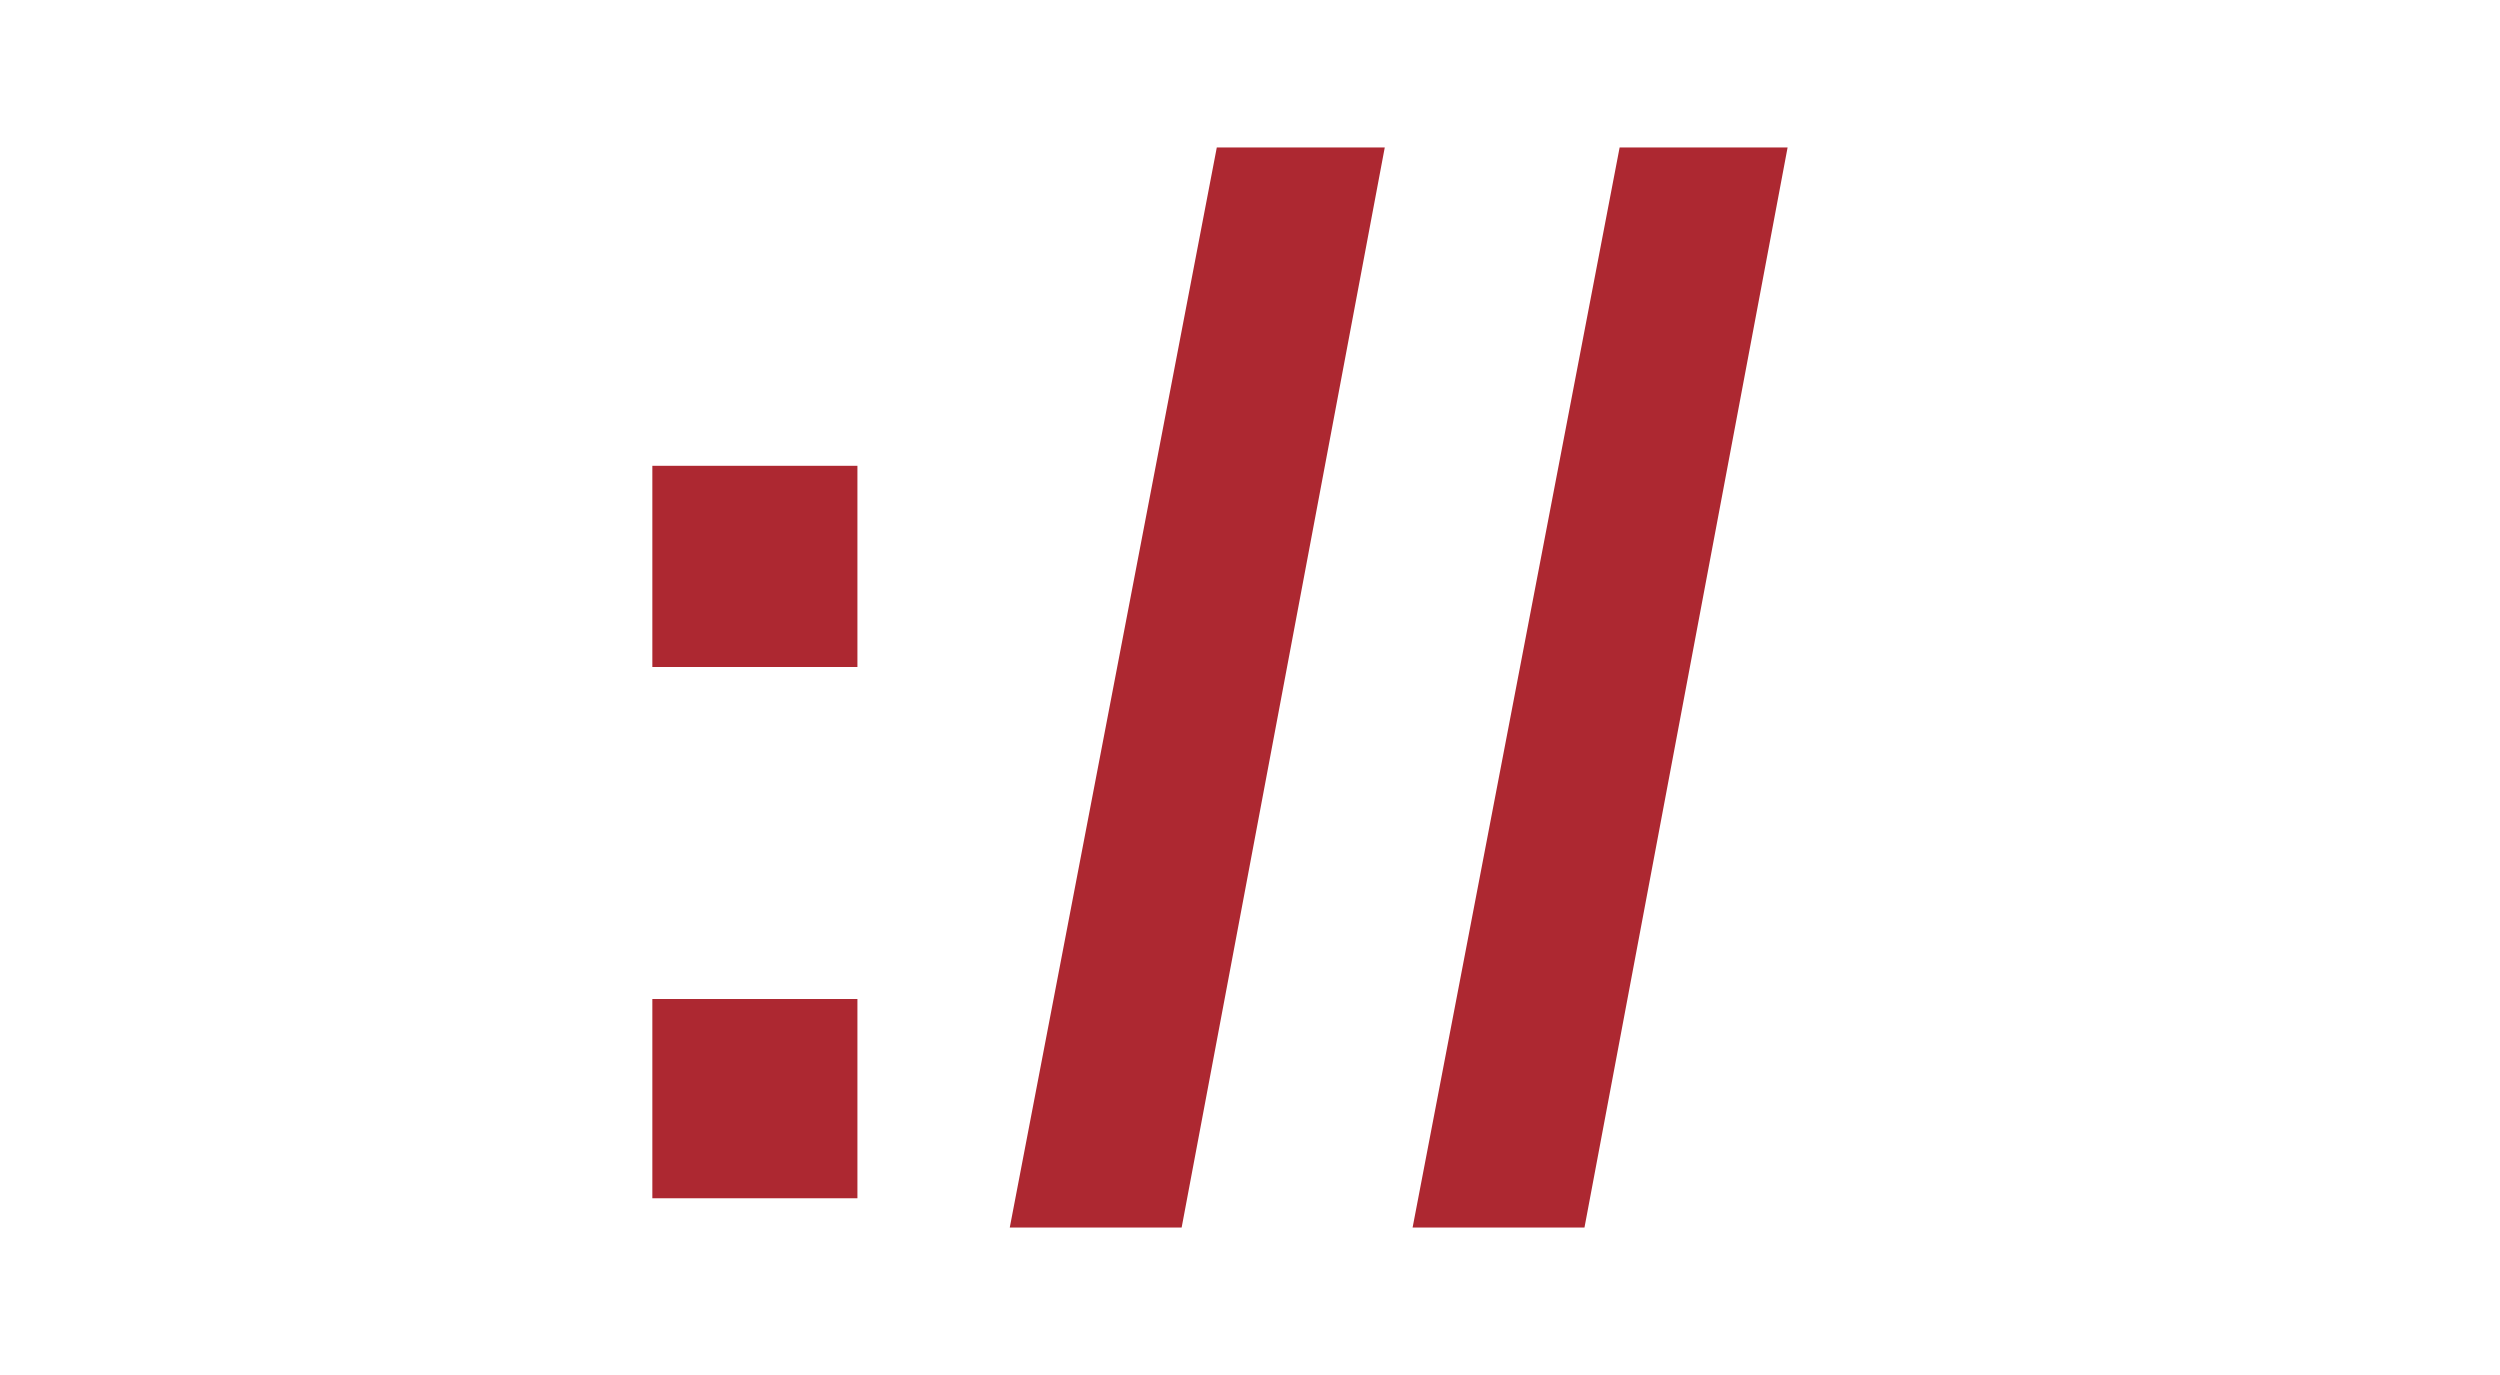
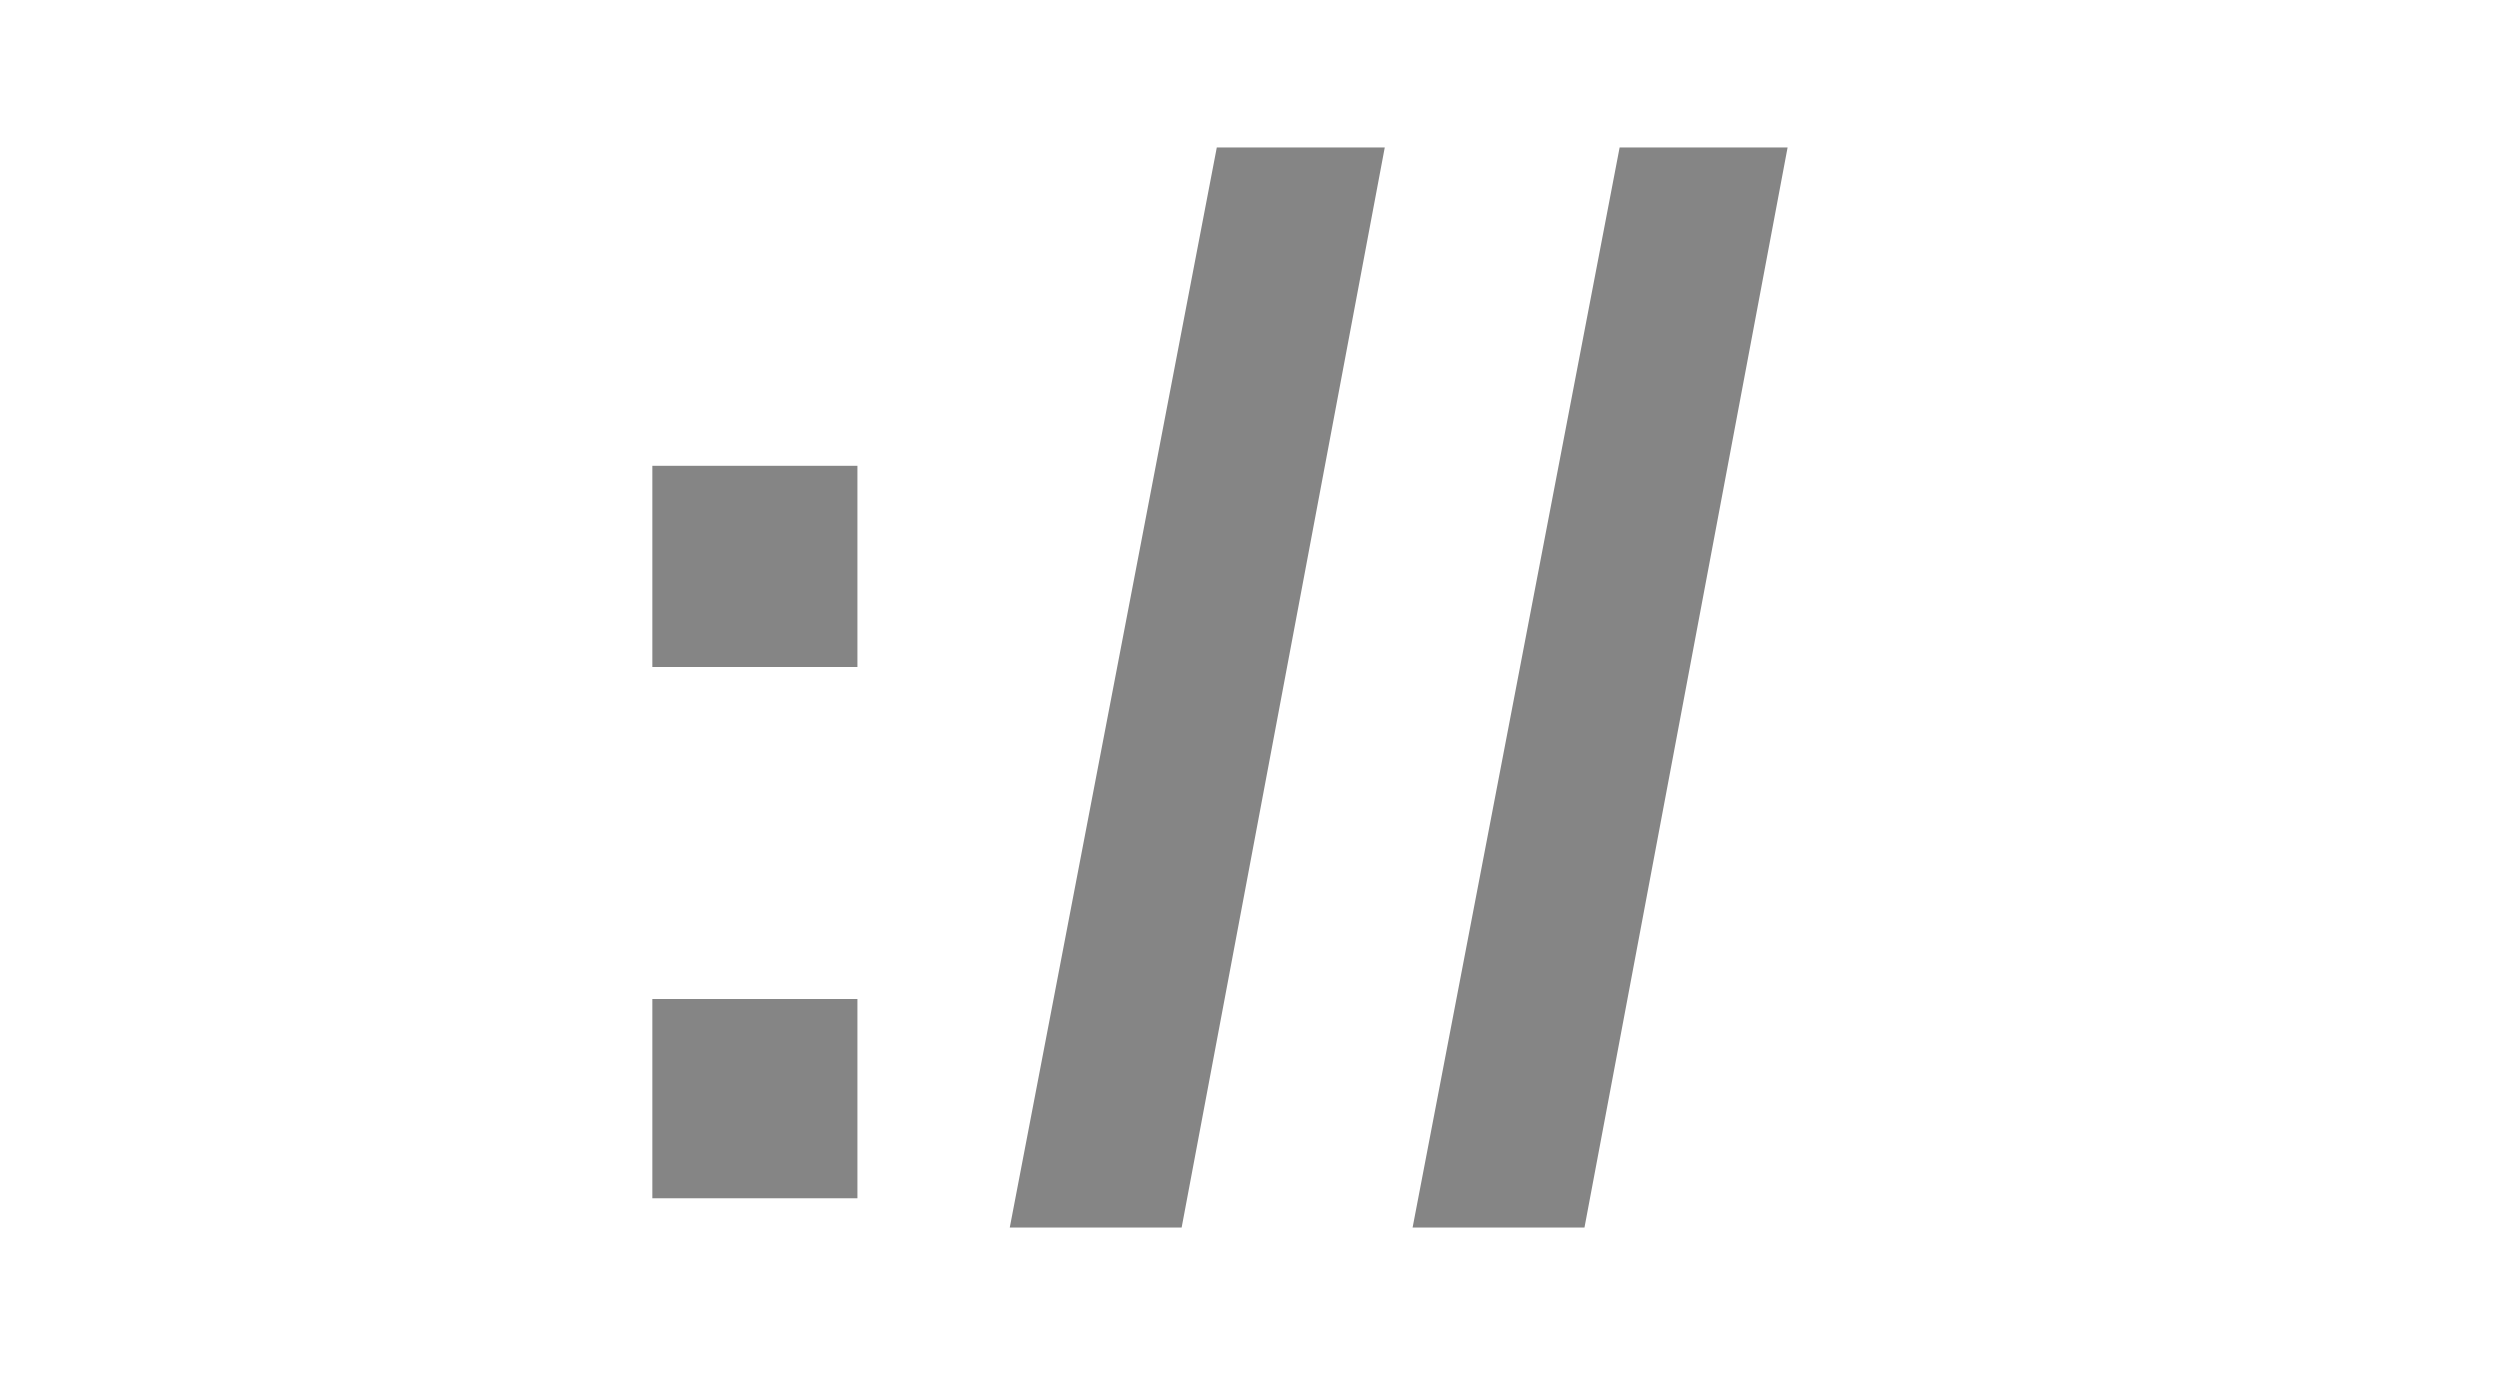
<svg xmlns="http://www.w3.org/2000/svg" width="20" height="11" viewBox="0 0 20 11" fill="none" version="1.1" id="svg4">
  <defs id="defs8" />
-   <text xml:space="preserve" style="font-style:normal;font-variant:normal;font-weight:900;font-stretch:normal;font-size:11.592px;line-height:1.25;font-family:Arial;-inkscape-font-specification:'Arial Heavy';letter-spacing:0px;word-spacing:0px;fill:#ad2831;fill-opacity:1;stroke:none;stroke-width:0.29;" x="4.108" y="9.589" id="text14">
-     <tspan id="tspan12" x="4.108" y="9.589" style="font-style:normal;font-variant:normal;font-weight:bold;font-stretch:normal;font-family:Arial;-inkscape-font-specification:'Arial Bold';stroke-width:0.29;fill:#ad2831;fill-opacity:1;">://</tspan>
+   <text xml:space="preserve" style="font-style:normal;font-variant:normal;font-weight:900;font-stretch:normal;font-size:11.592px;line-height:1.25;font-family:Arial;-inkscape-font-specification:'Arial Heavy';letter-spacing:0px;word-spacing:0px;fill:#858585;fill-opacity:1;stroke:none;stroke-width:0.29;" x="4.108" y="9.589" id="text14">
+     <tspan id="tspan12" x="4.108" y="9.589" style="font-style:normal;font-variant:normal;font-weight:bold;font-stretch:normal;font-family:Arial;-inkscape-font-specification:'Arial Bold';stroke-width:0.29;fill:#858585;fill-opacity:1;">://</tspan>
  </text>
</svg>
